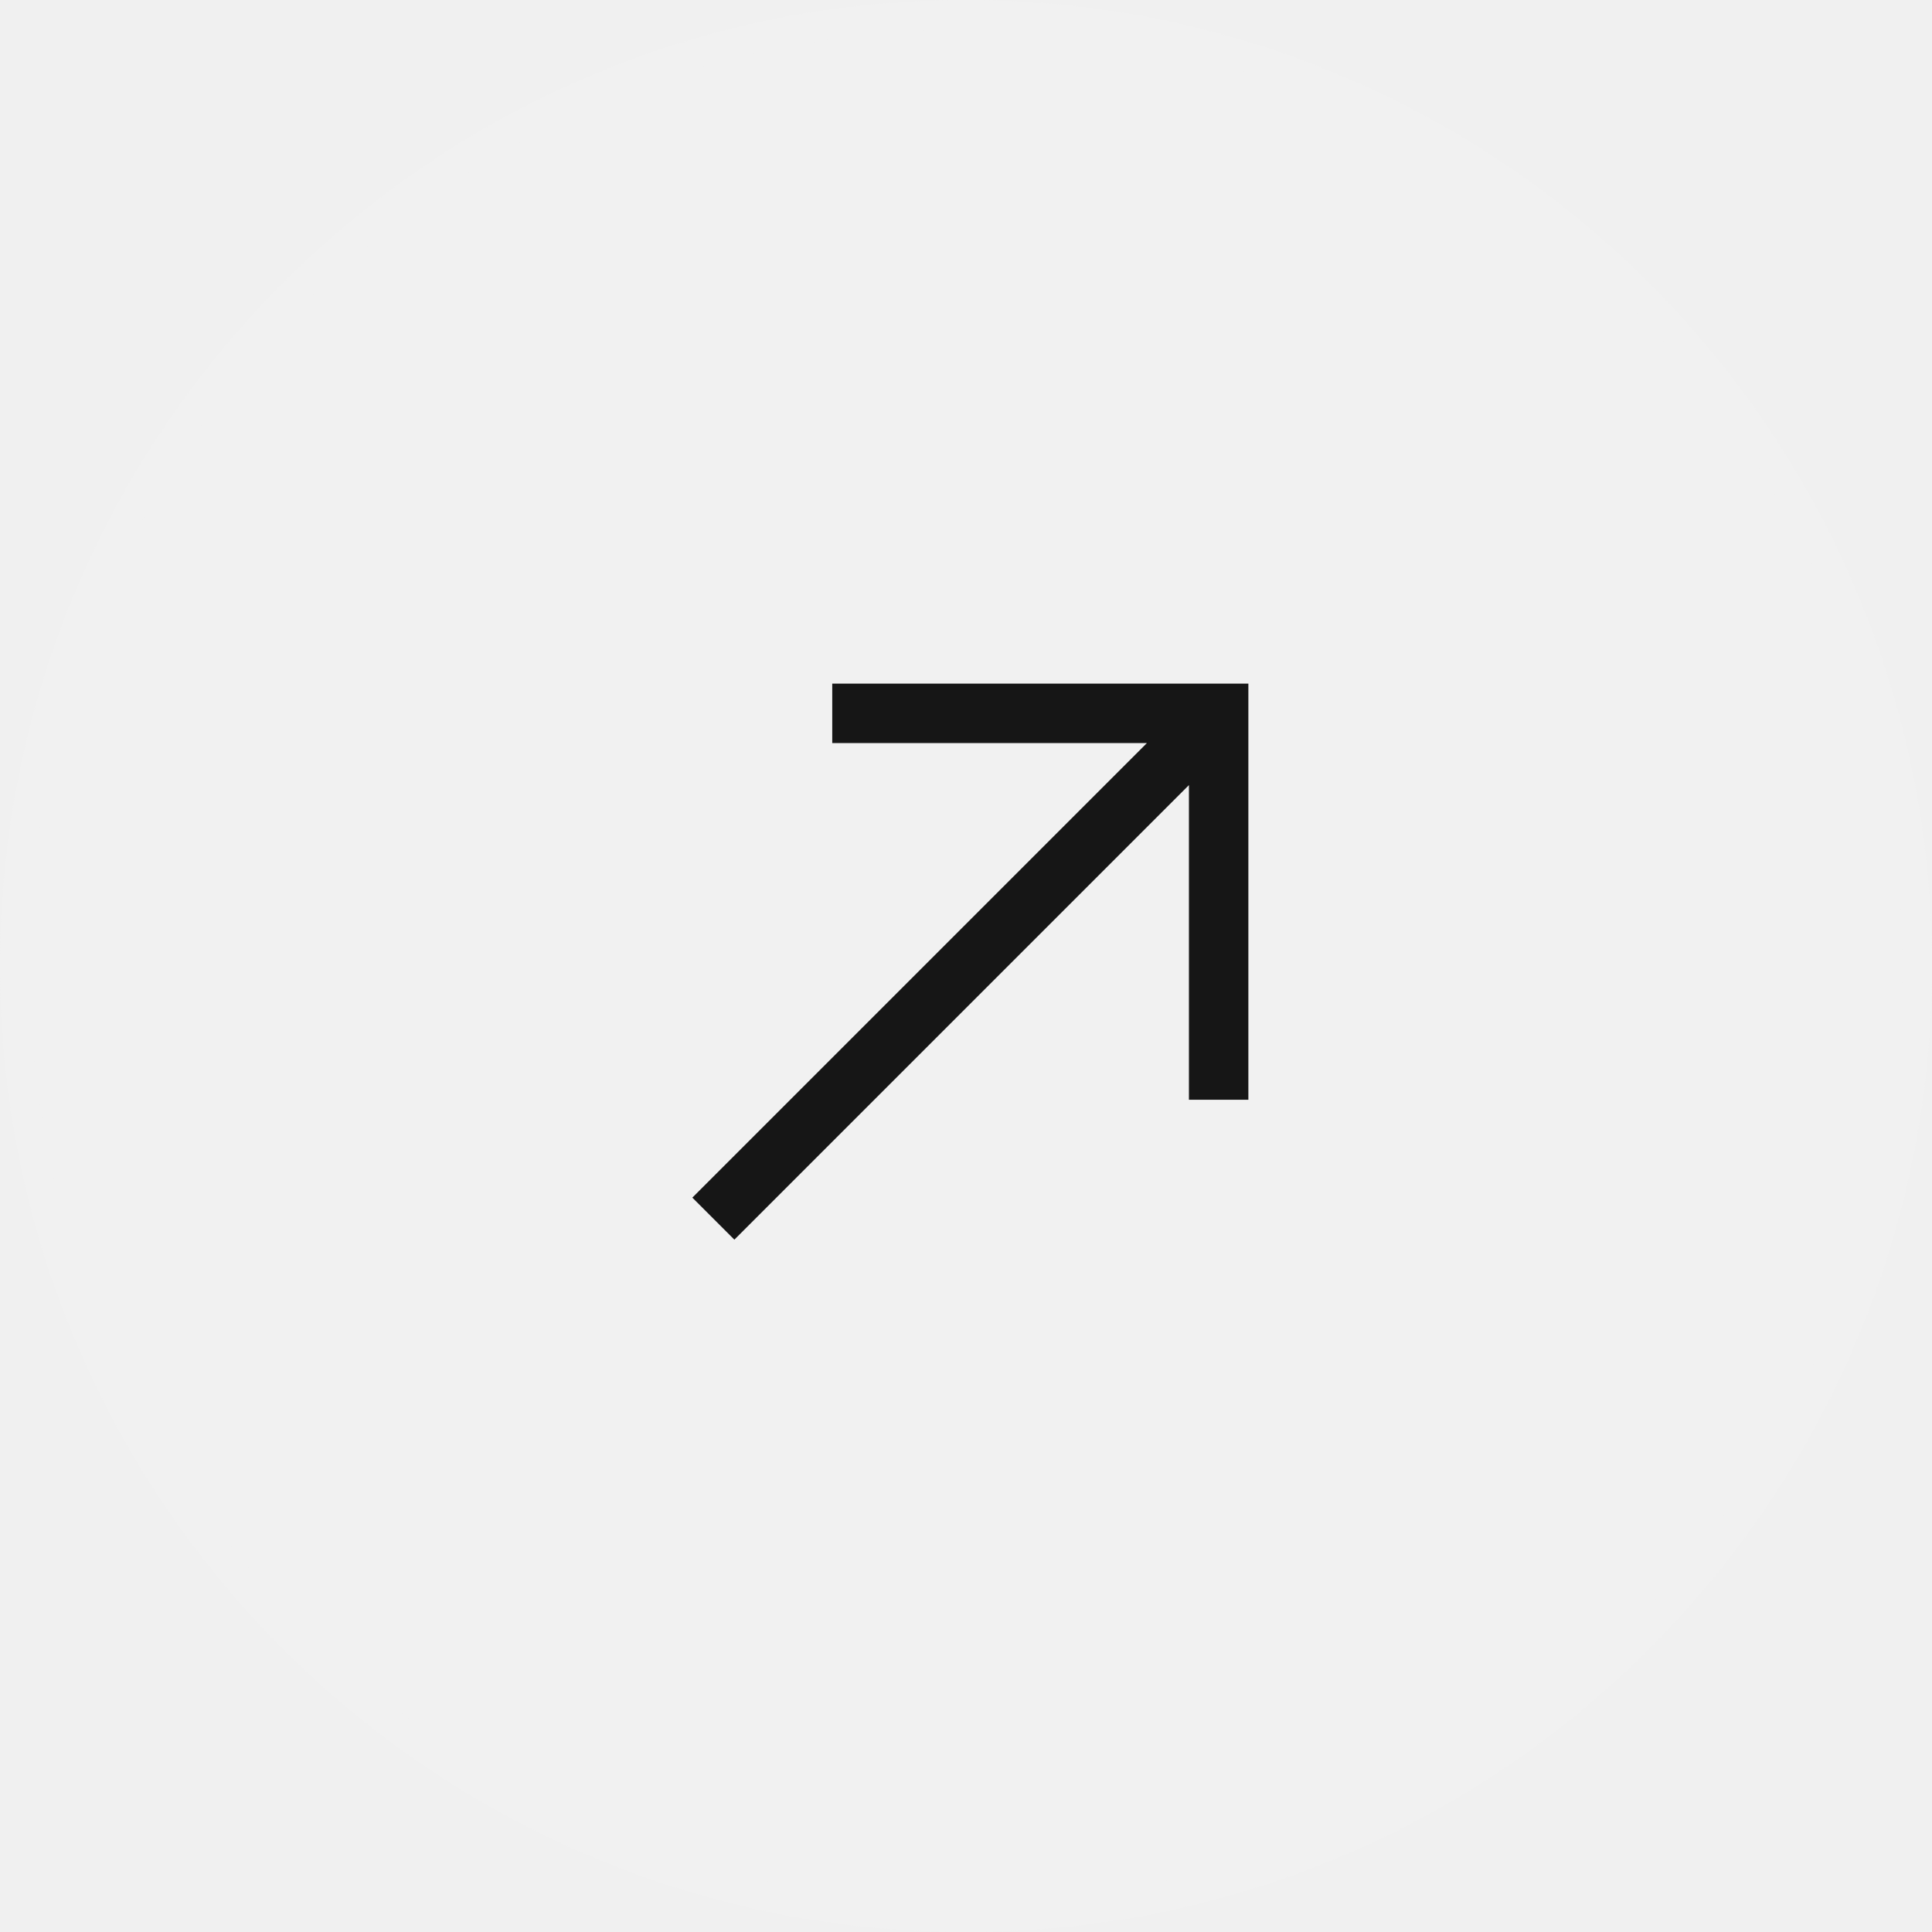
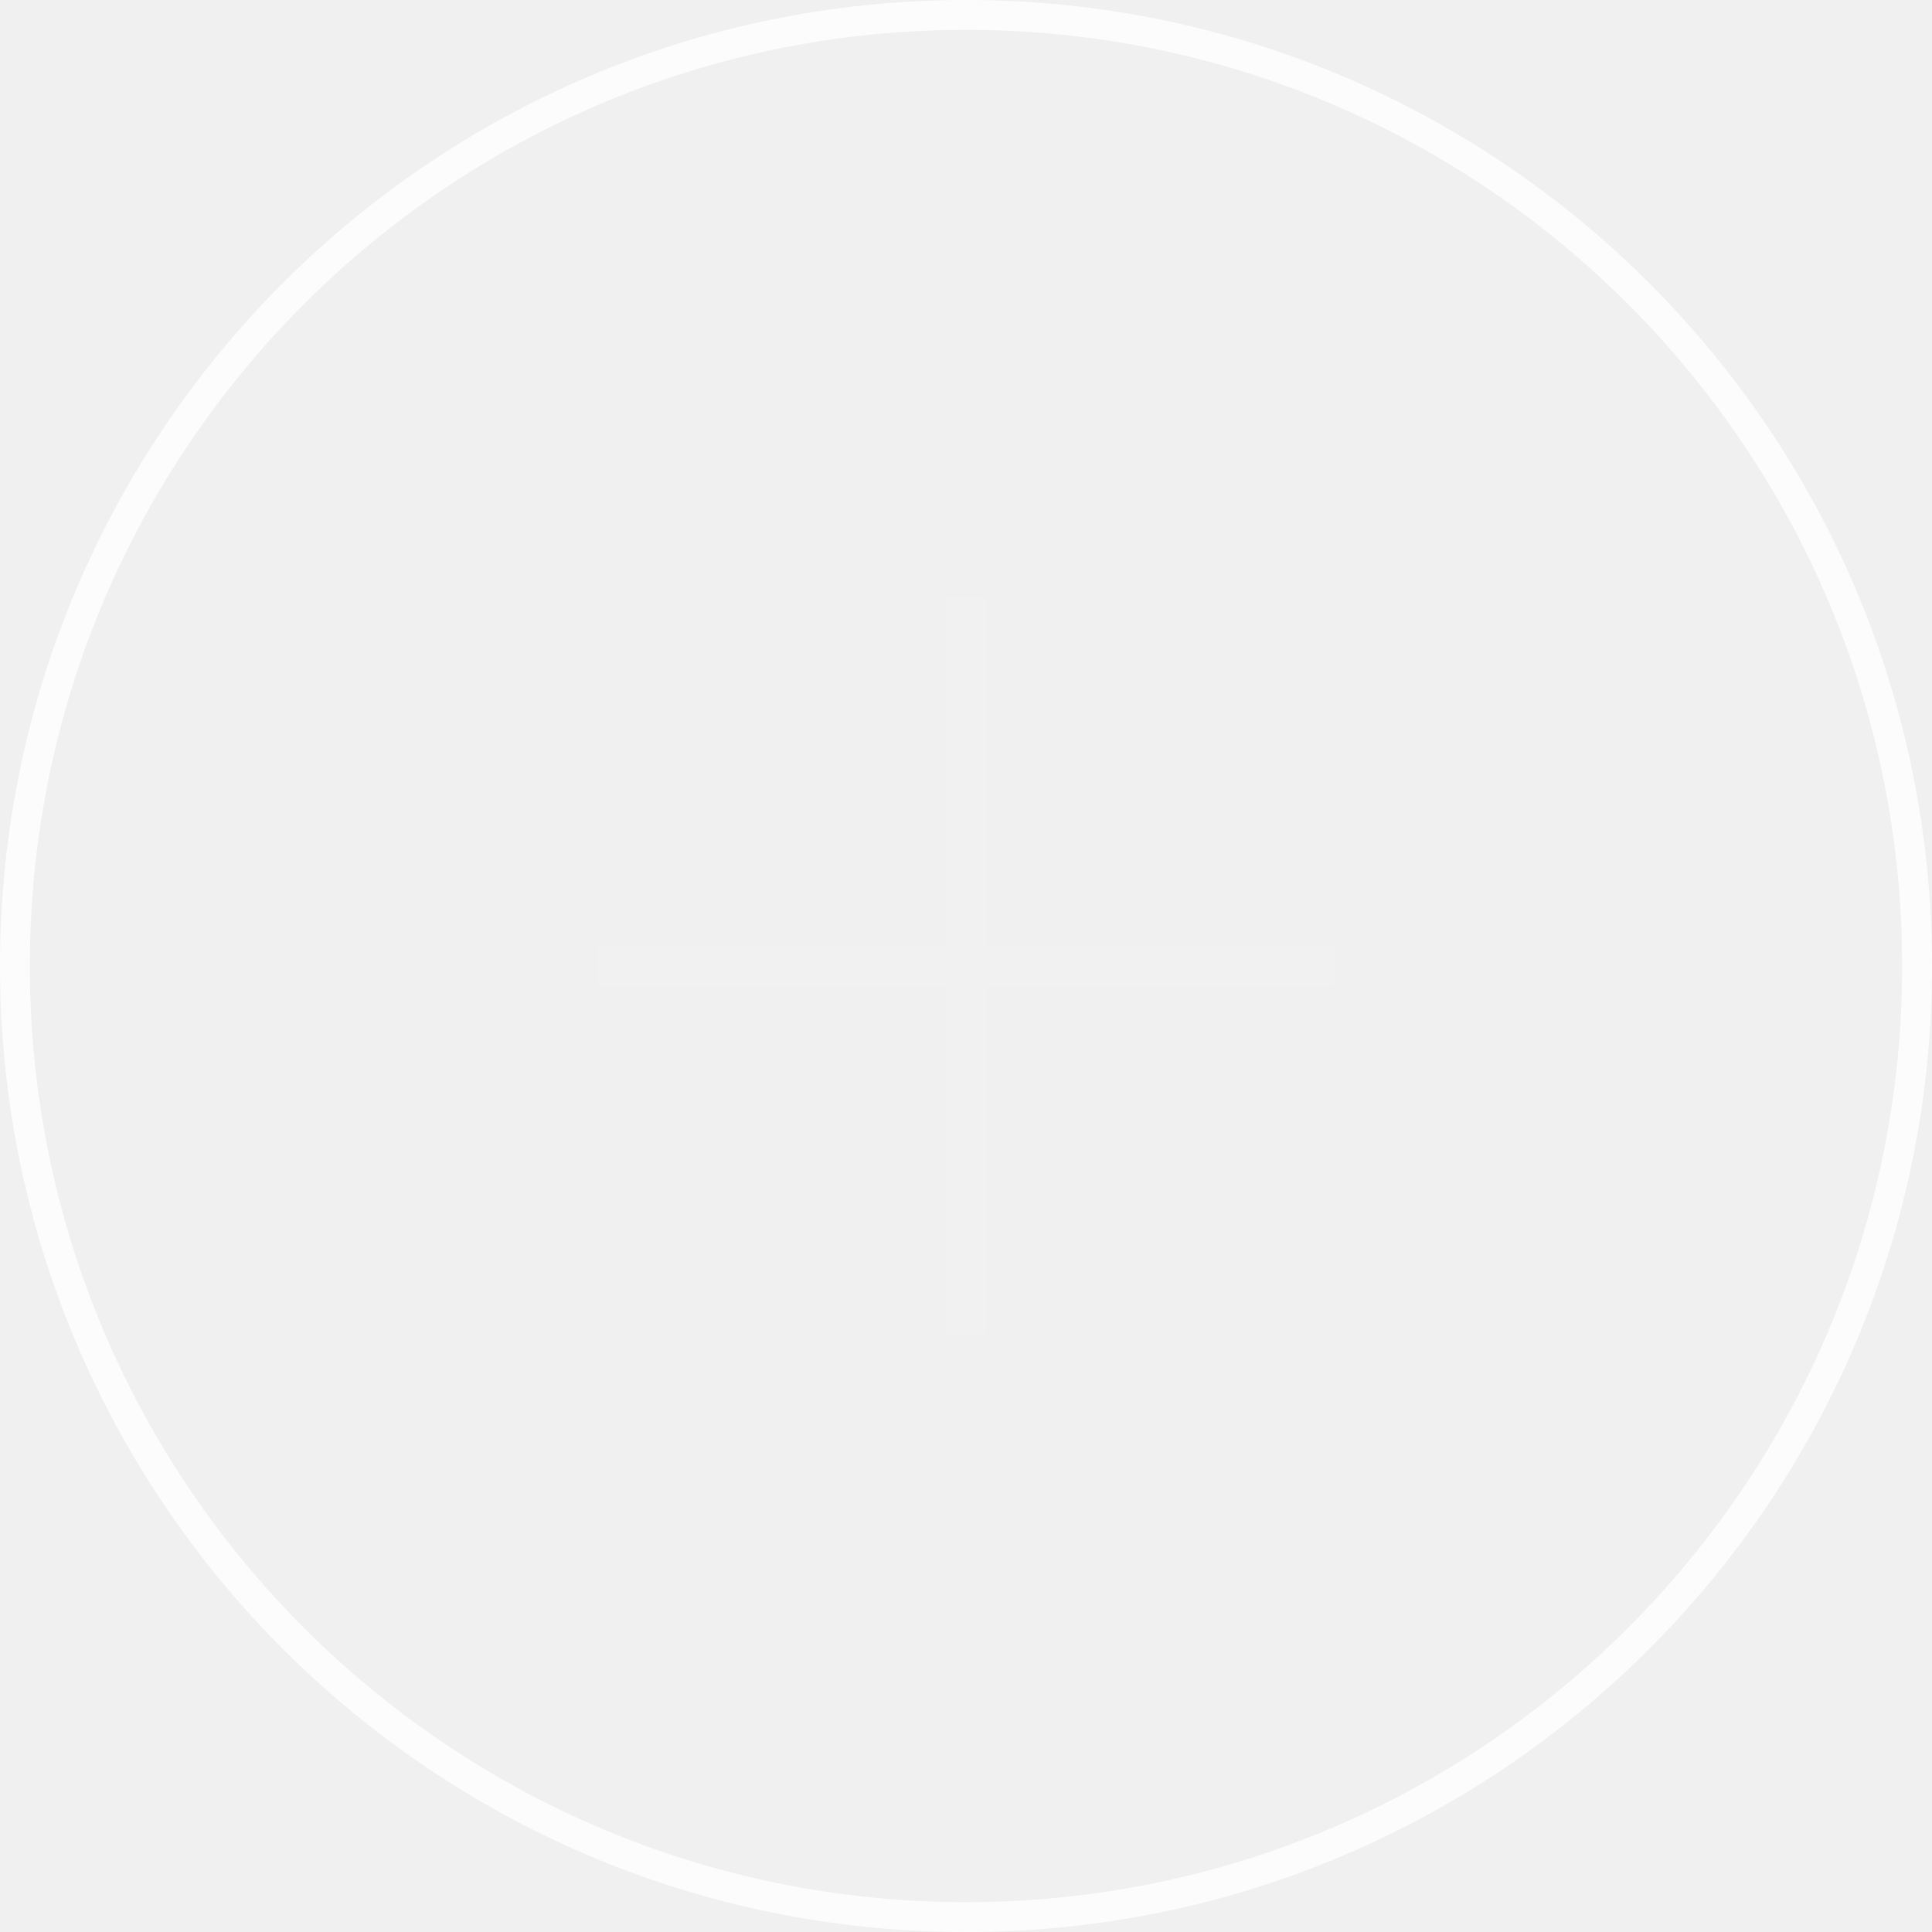
- <svg xmlns="http://www.w3.org/2000/svg" width="65" height="65" viewBox="0 0 65 65" data-placeholder="1">
-   <circle cx="32.5" cy="32.5" r="32" fill="#f1f1f1" stroke="#f1f1f1" />
-   <path d="M24 41 41 24M28 24h13v13" stroke="#161616" stroke-width="2" fill="none" />
+ <svg xmlns="http://www.w3.org/2000/svg" preserveAspectRatio="none" overflow="visible" style="display: block;" width="64.716" height="64.716" viewBox="0 0 64.716 64.716" fill="none">
+   <g id="Frame 9" opacity="0.8">
+     <rect x="0.5" y="0.5" width="63.716" height="63.716" rx="31.858" stroke="white" />
+     <path id="+" d="M31.676 44.716V20H33.04V44.716H31.676ZM20 33.04V31.676H44.716V33.04H20Z" fill="#F1F1F1" />
+   </g>
</svg>
